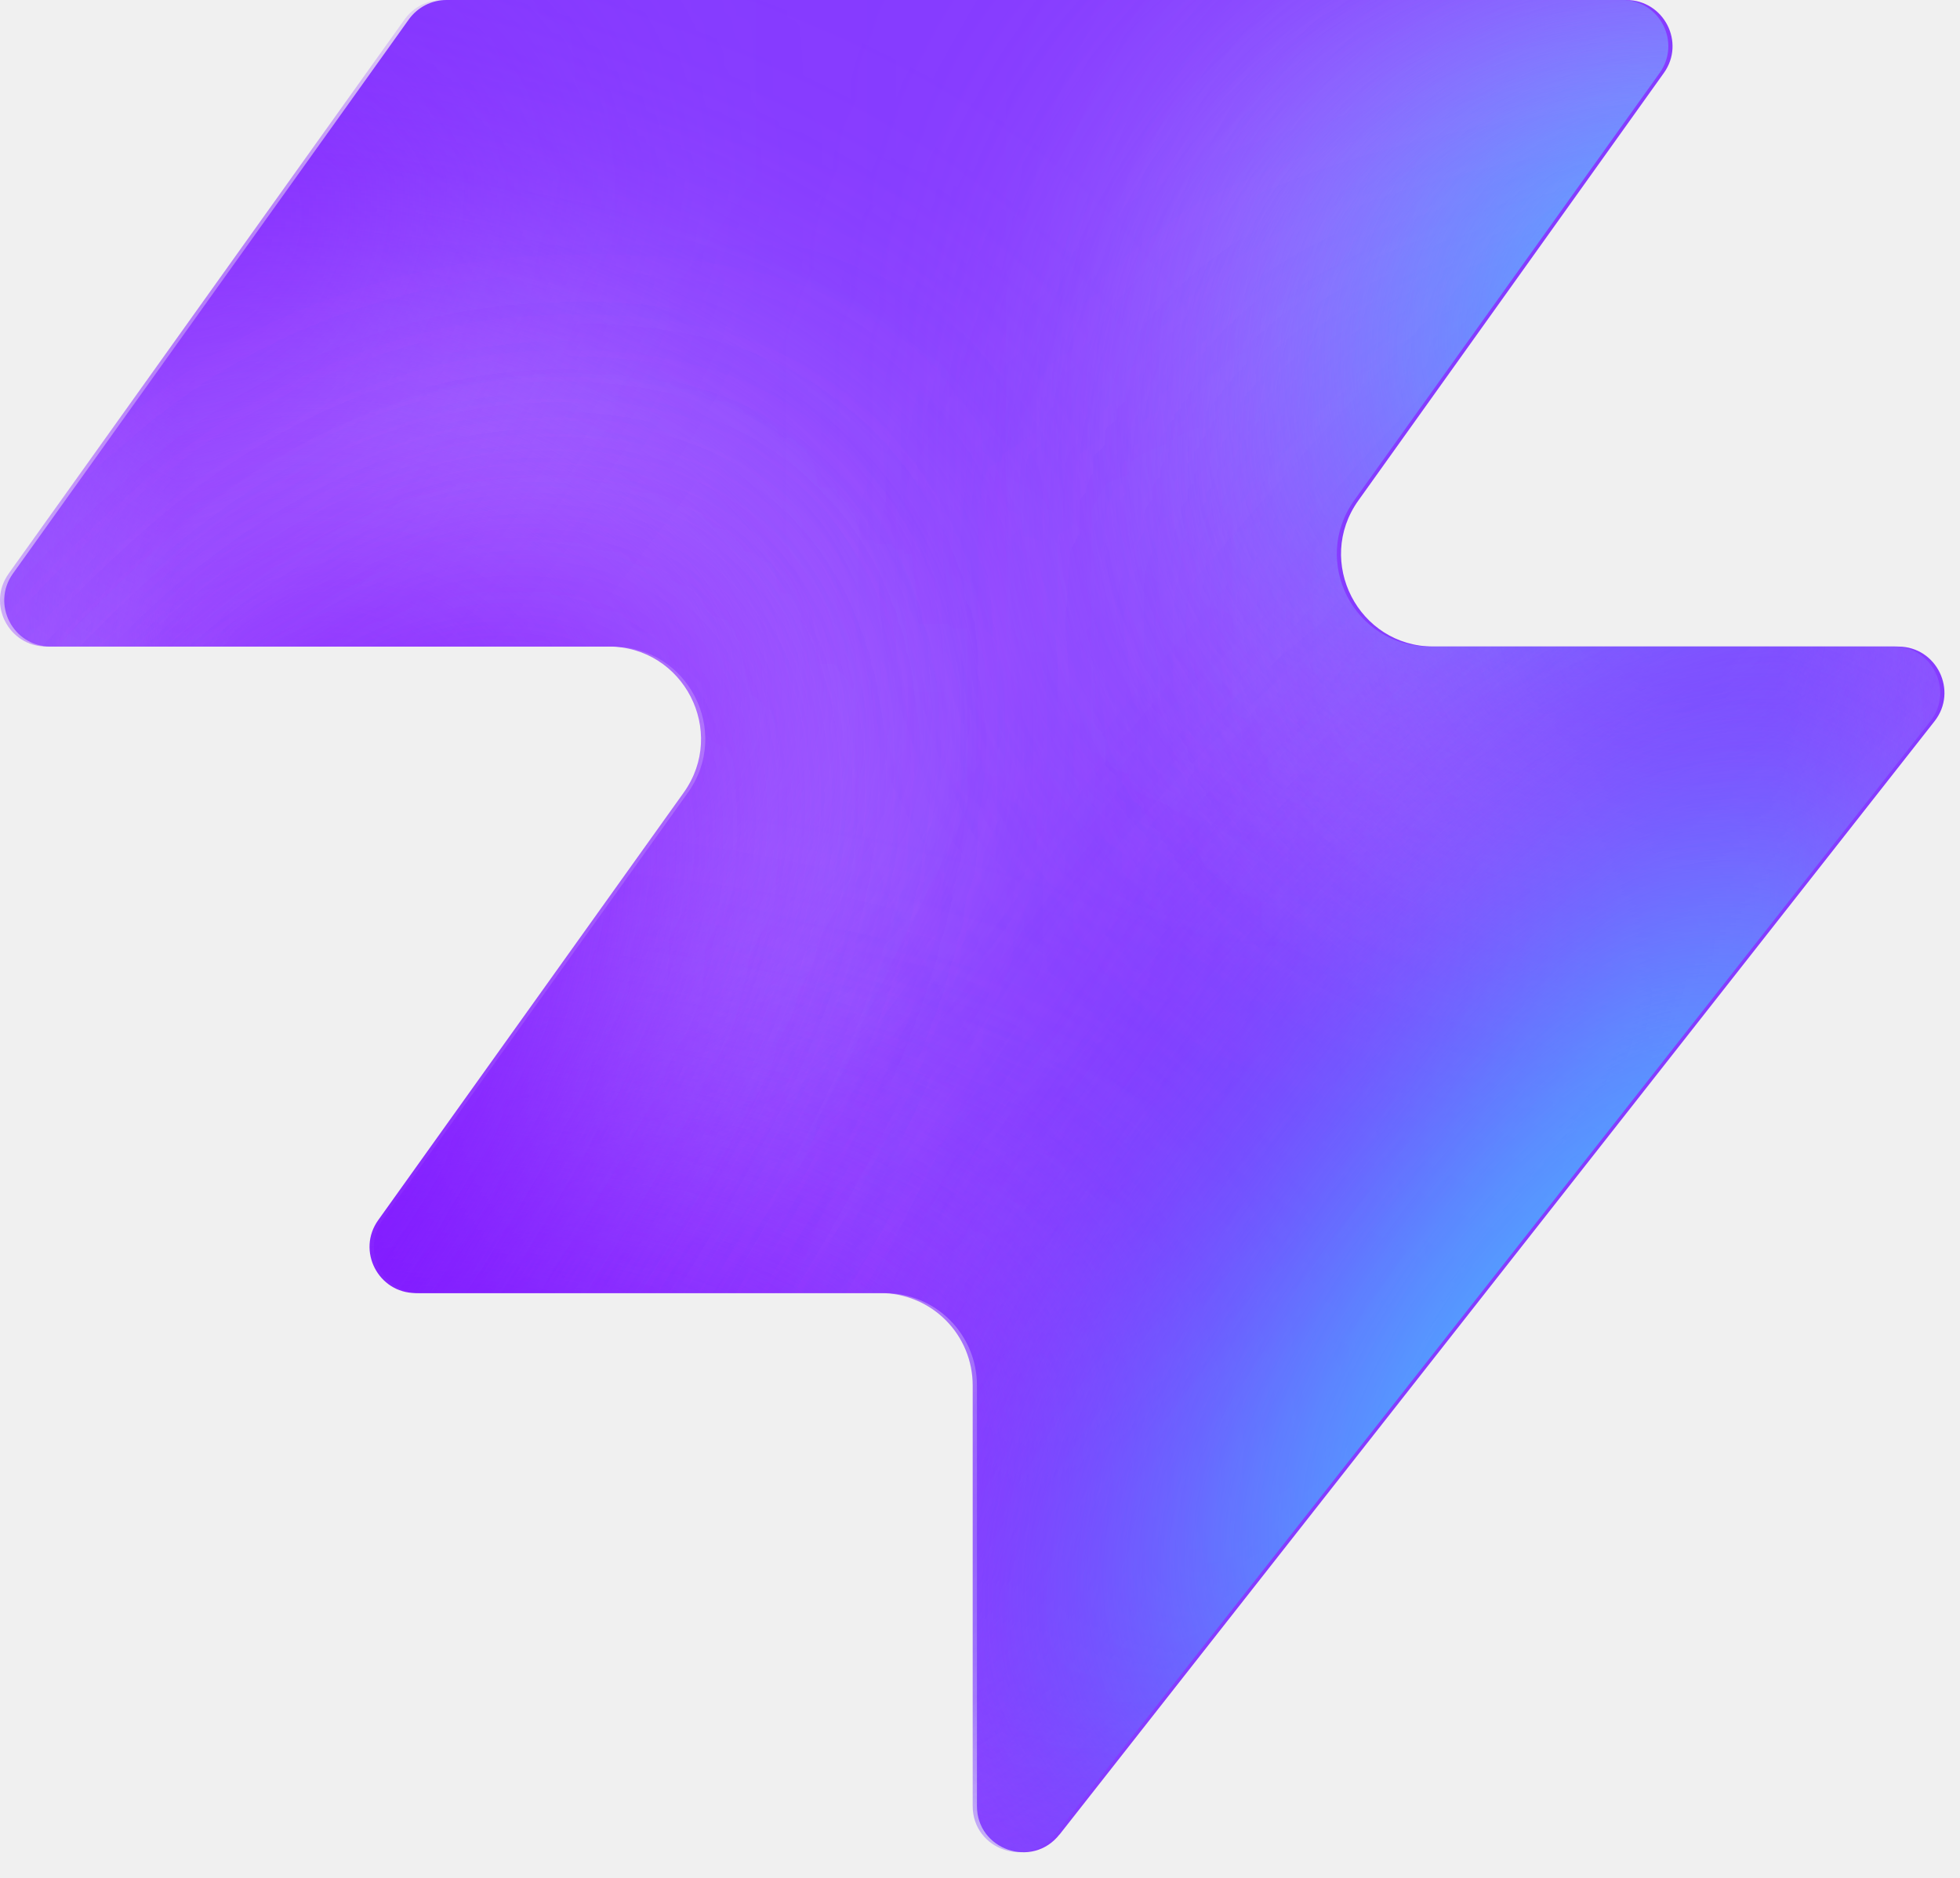
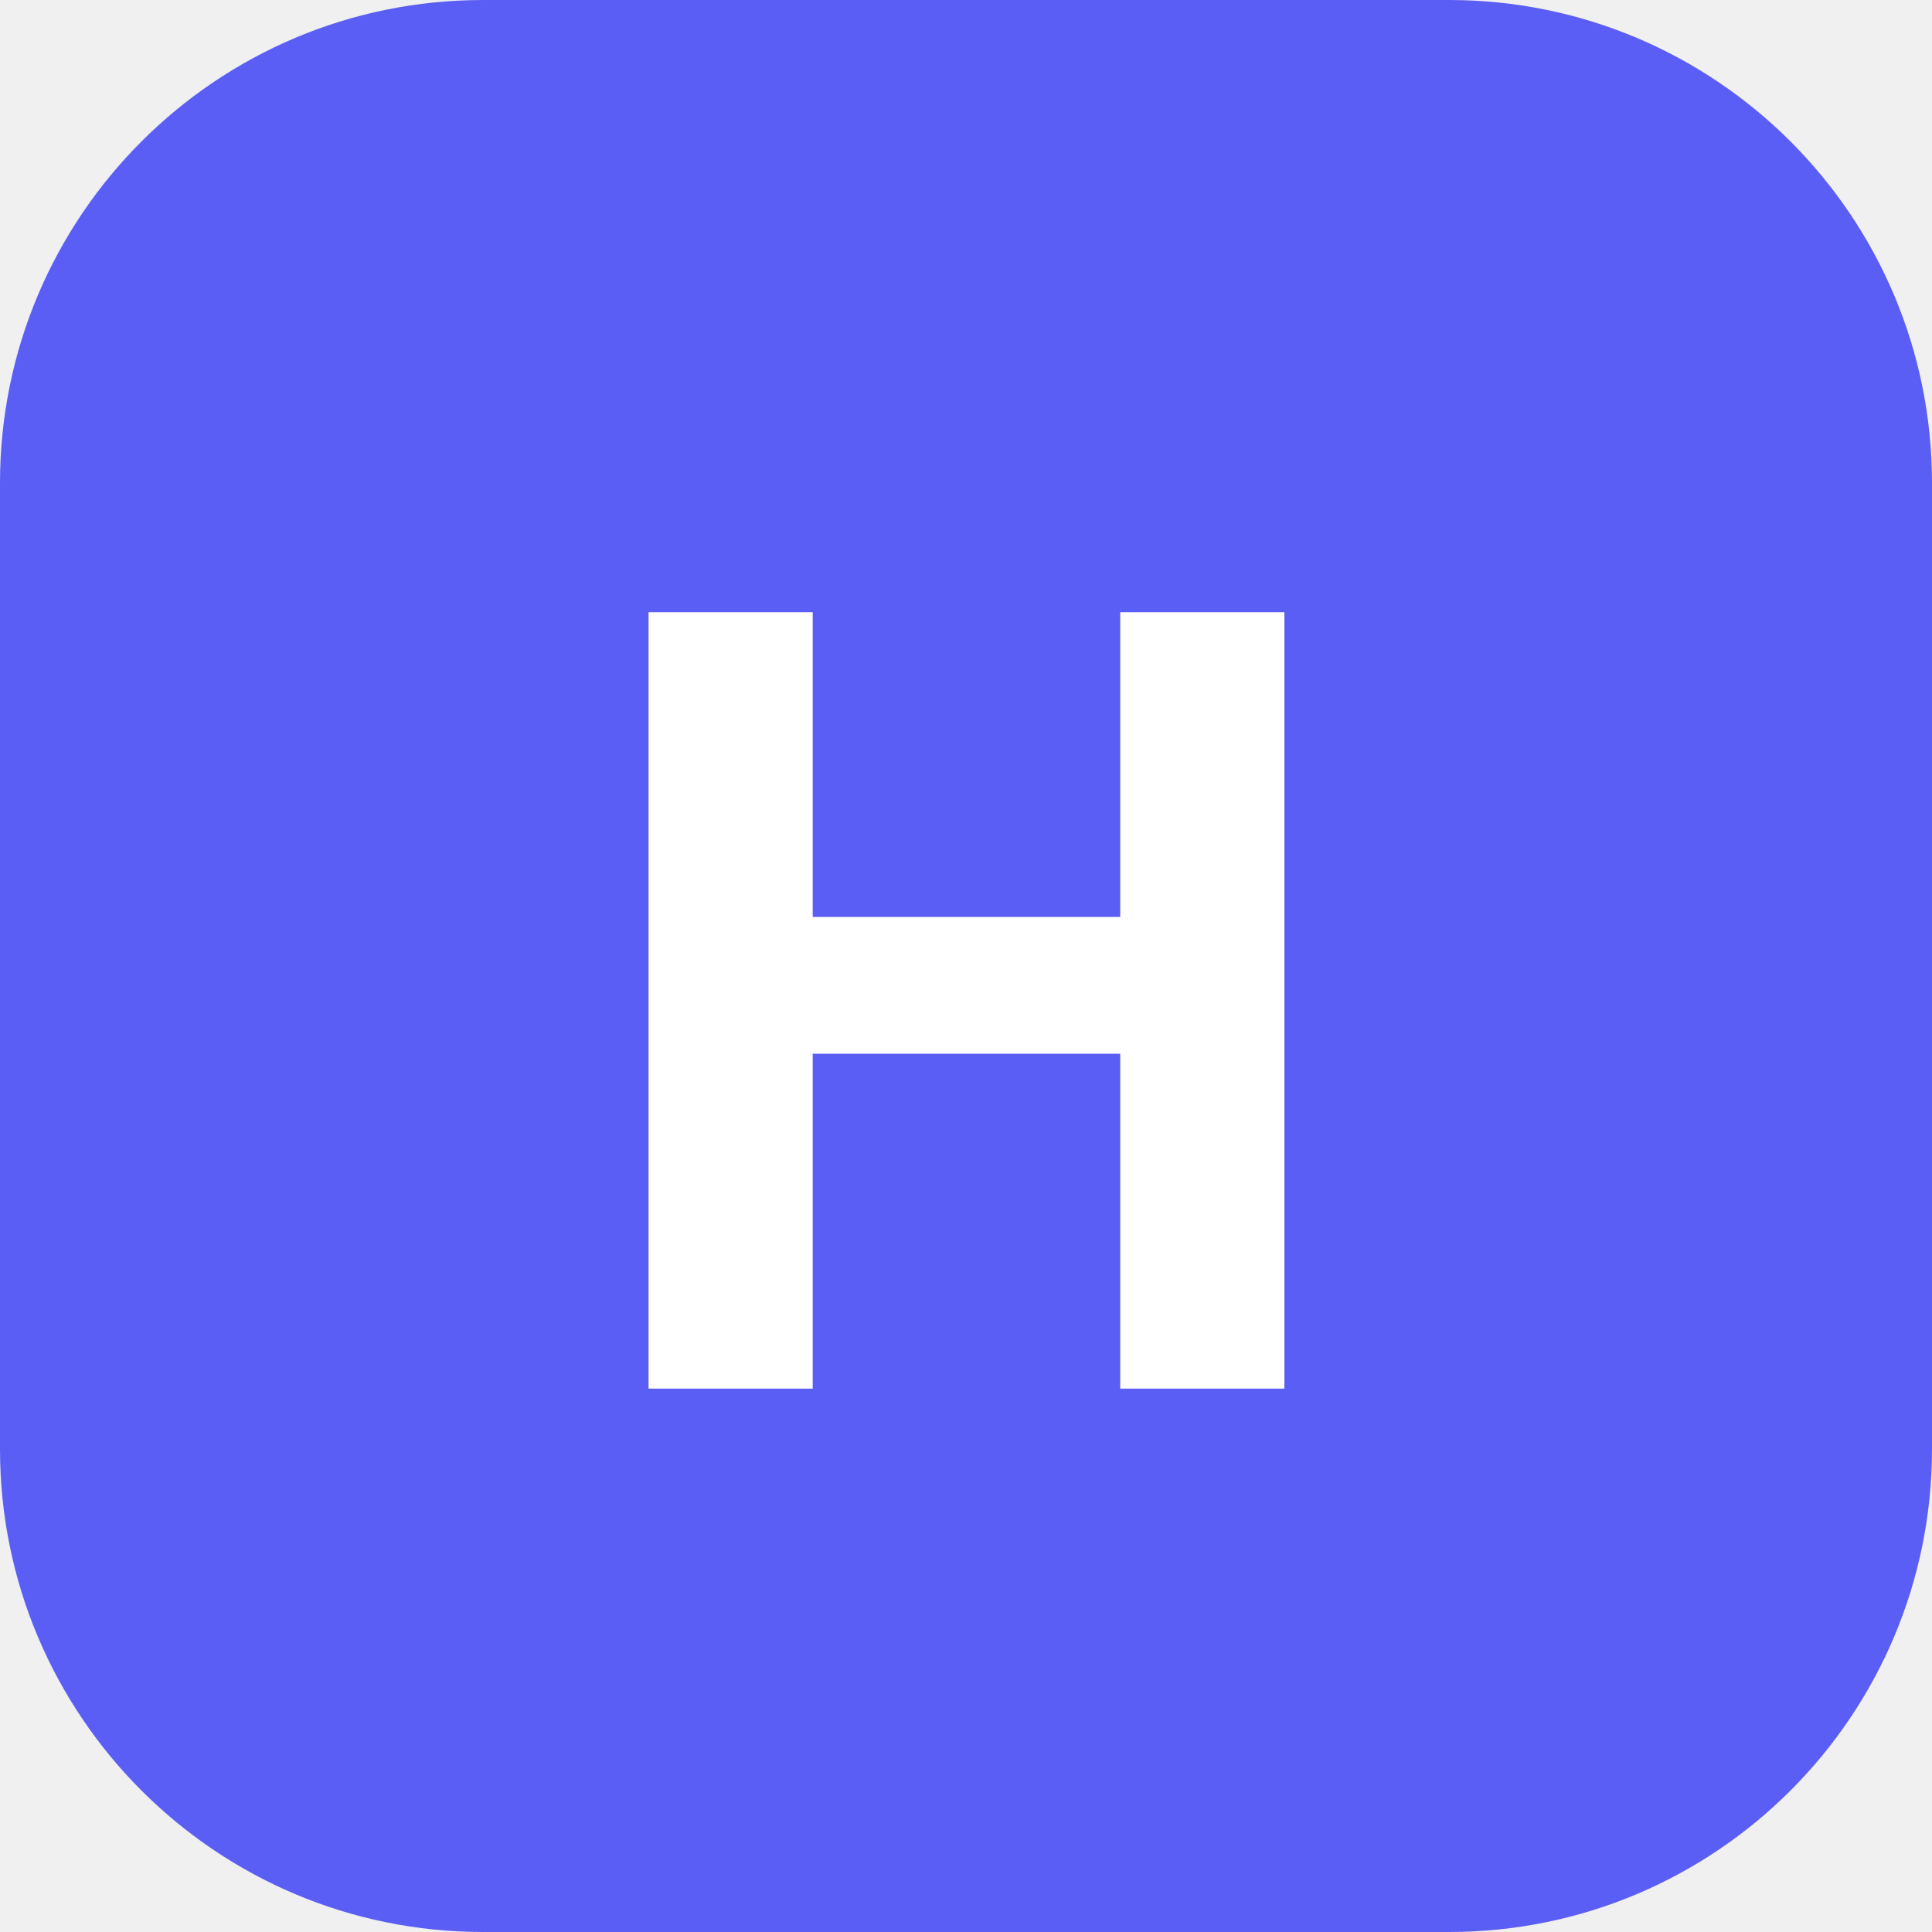
- <svg xmlns="http://www.w3.org/2000/svg" width="48" height="46" fill="none" viewBox="0 0 48 46">
-   <path fill="#863bff" d="M25.946 44.938c-.664.845-2.021.375-2.021-.698V33.937a2.26 2.26 0 0 0-2.262-2.262H10.287c-.92 0-1.456-1.04-.92-1.788l7.48-10.471c1.07-1.497 0-3.578-1.842-3.578H1.237c-.92 0-1.456-1.04-.92-1.788L10.013.474c.214-.297.556-.474.92-.474h28.894c.92 0 1.456 1.04.92 1.788l-7.48 10.471c-1.07 1.498 0 3.579 1.842 3.579h11.377c.943 0 1.473 1.088.89 1.83L25.947 44.94z" style="fill:#863bff;fill:color(display-p3 .525 .23 1);fill-opacity:1" />
-   <mask id="a" width="48" height="46" x="0" y="0" maskUnits="userSpaceOnUse" style="mask-type:alpha">
-     <path fill="#000" d="M25.842 44.938c-.664.844-2.021.375-2.021-.698V33.937a2.26 2.26 0 0 0-2.262-2.262H10.183c-.92 0-1.456-1.04-.92-1.788l7.48-10.471c1.07-1.498 0-3.579-1.842-3.579H1.133c-.92 0-1.456-1.04-.92-1.787L9.91.473c.214-.297.556-.474.92-.474h28.894c.92 0 1.456 1.04.92 1.788l-7.48 10.471c-1.07 1.498 0 3.578 1.842 3.578h11.377c.943 0 1.473 1.088.89 1.832L25.843 44.94z" style="fill:#000;fill-opacity:1" />
-   </mask>
-   <g mask="url(#a)">
-     <g filter="url(#b)">
-       <ellipse cx="5.508" cy="14.704" fill="#ede6ff" rx="5.508" ry="14.704" style="fill:#ede6ff;fill:color(display-p3 .927 .903 1);fill-opacity:1" transform="matrix(.00324 1 1 -.00324 -4.47 31.516)" />
-     </g>
-     <g filter="url(#c)">
-       <ellipse cx="10.399" cy="29.851" fill="#ede6ff" rx="10.399" ry="29.851" style="fill:#ede6ff;fill:color(display-p3 .927 .903 1);fill-opacity:1" transform="matrix(.00324 1 1 -.00324 -39.328 7.883)" />
-     </g>
-     <g filter="url(#d)">
-       <ellipse cx="5.508" cy="30.487" fill="#7e14ff" rx="5.508" ry="30.487" style="fill:#7e14ff;fill:color(display-p3 .492 .077 1);fill-opacity:1" transform="rotate(89.814 -25.913 -14.639)scale(1 -1)" />
-     </g>
-     <g filter="url(#e)">
-       <ellipse cx="5.508" cy="30.599" fill="#7e14ff" rx="5.508" ry="30.599" style="fill:#7e14ff;fill:color(display-p3 .492 .077 1);fill-opacity:1" transform="rotate(89.814 -32.644 -3.334)scale(1 -1)" />
-     </g>
-     <g filter="url(#f)">
-       <ellipse cx="5.508" cy="30.599" fill="#7e14ff" rx="5.508" ry="30.599" style="fill:#7e14ff;fill:color(display-p3 .492 .077 1);fill-opacity:1" transform="matrix(.00324 1 1 -.00324 -34.34 30.47)" />
-     </g>
-     <g filter="url(#g)">
-       <ellipse cx="14.072" cy="22.078" fill="#ede6ff" rx="14.072" ry="22.078" style="fill:#ede6ff;fill:color(display-p3 .927 .903 1);fill-opacity:1" transform="rotate(93.35 24.506 48.493)scale(-1 1)" />
-     </g>
-     <g filter="url(#h)">
-       <ellipse cx="3.47" cy="21.501" fill="#7e14ff" rx="3.47" ry="21.501" style="fill:#7e14ff;fill:color(display-p3 .492 .077 1);fill-opacity:1" transform="rotate(89.009 28.708 47.59)scale(-1 1)" />
-     </g>
-     <g filter="url(#i)">
-       <ellipse cx="3.47" cy="21.501" fill="#7e14ff" rx="3.47" ry="21.501" style="fill:#7e14ff;fill:color(display-p3 .492 .077 1);fill-opacity:1" transform="rotate(89.009 28.708 47.59)scale(-1 1)" />
-     </g>
-     <g filter="url(#j)">
-       <ellipse cx=".387" cy="8.972" fill="#7e14ff" rx="4.407" ry="29.108" style="fill:#7e14ff;fill:color(display-p3 .492 .077 1);fill-opacity:1" transform="rotate(39.51 .387 8.972)" />
-     </g>
-     <g filter="url(#k)">
-       <ellipse cx="47.523" cy="-6.092" fill="#7e14ff" rx="4.407" ry="29.108" style="fill:#7e14ff;fill:color(display-p3 .492 .077 1);fill-opacity:1" transform="rotate(37.892 47.523 -6.092)" />
-     </g>
-     <g filter="url(#l)">
-       <ellipse cx="41.412" cy="6.333" fill="#47bfff" rx="5.971" ry="9.665" style="fill:#47bfff;fill:color(display-p3 .28 .748 1);fill-opacity:1" transform="rotate(37.892 41.412 6.333)" />
-     </g>
-     <g filter="url(#m)">
-       <ellipse cx="-1.879" cy="38.332" fill="#7e14ff" rx="4.407" ry="29.108" style="fill:#7e14ff;fill:color(display-p3 .492 .077 1);fill-opacity:1" transform="rotate(37.892 -1.88 38.332)" />
-     </g>
-     <g filter="url(#n)">
-       <ellipse cx="-1.879" cy="38.332" fill="#7e14ff" rx="4.407" ry="29.108" style="fill:#7e14ff;fill:color(display-p3 .492 .077 1);fill-opacity:1" transform="rotate(37.892 -1.88 38.332)" />
-     </g>
-     <g filter="url(#o)">
-       <ellipse cx="35.651" cy="29.907" fill="#7e14ff" rx="4.407" ry="29.108" style="fill:#7e14ff;fill:color(display-p3 .492 .077 1);fill-opacity:1" transform="rotate(37.892 35.651 29.907)" />
-     </g>
-     <g filter="url(#p)">
-       <ellipse cx="38.418" cy="32.4" fill="#47bfff" rx="5.971" ry="15.297" style="fill:#47bfff;fill:color(display-p3 .28 .748 1);fill-opacity:1" transform="rotate(37.892 38.418 32.4)" />
-     </g>
-   </g>
-   <defs>
-     <filter id="b" width="60.045" height="41.654" x="-19.77" y="16.149" color-interpolation-filters="sRGB" filterUnits="userSpaceOnUse">
-       <feFlood flood-opacity="0" result="BackgroundImageFix" />
-       <feBlend in="SourceGraphic" in2="BackgroundImageFix" result="shape" />
-       <feGaussianBlur result="effect1_foregroundBlur_2002_17158" stdDeviation="7.659" />
-     </filter>
-     <filter id="c" width="90.34" height="51.437" x="-54.613" y="-7.533" color-interpolation-filters="sRGB" filterUnits="userSpaceOnUse">
-       <feFlood flood-opacity="0" result="BackgroundImageFix" />
-       <feBlend in="SourceGraphic" in2="BackgroundImageFix" result="shape" />
-       <feGaussianBlur result="effect1_foregroundBlur_2002_17158" stdDeviation="7.659" />
-     </filter>
-     <filter id="d" width="79.355" height="29.4" x="-49.64" y="2.03" color-interpolation-filters="sRGB" filterUnits="userSpaceOnUse">
-       <feFlood flood-opacity="0" result="BackgroundImageFix" />
-       <feBlend in="SourceGraphic" in2="BackgroundImageFix" result="shape" />
-       <feGaussianBlur result="effect1_foregroundBlur_2002_17158" stdDeviation="4.596" />
-     </filter>
-     <filter id="e" width="79.579" height="29.4" x="-45.045" y="20.029" color-interpolation-filters="sRGB" filterUnits="userSpaceOnUse">
-       <feFlood flood-opacity="0" result="BackgroundImageFix" />
-       <feBlend in="SourceGraphic" in2="BackgroundImageFix" result="shape" />
-       <feGaussianBlur result="effect1_foregroundBlur_2002_17158" stdDeviation="4.596" />
-     </filter>
-     <filter id="f" width="79.579" height="29.4" x="-43.513" y="21.178" color-interpolation-filters="sRGB" filterUnits="userSpaceOnUse">
-       <feFlood flood-opacity="0" result="BackgroundImageFix" />
-       <feBlend in="SourceGraphic" in2="BackgroundImageFix" result="shape" />
-       <feGaussianBlur result="effect1_foregroundBlur_2002_17158" stdDeviation="4.596" />
-     </filter>
-     <filter id="g" width="74.749" height="58.852" x="15.756" y="-17.901" color-interpolation-filters="sRGB" filterUnits="userSpaceOnUse">
-       <feFlood flood-opacity="0" result="BackgroundImageFix" />
-       <feBlend in="SourceGraphic" in2="BackgroundImageFix" result="shape" />
-       <feGaussianBlur result="effect1_foregroundBlur_2002_17158" stdDeviation="7.659" />
-     </filter>
-     <filter id="h" width="61.377" height="25.362" x="23.548" y="2.284" color-interpolation-filters="sRGB" filterUnits="userSpaceOnUse">
-       <feFlood flood-opacity="0" result="BackgroundImageFix" />
-       <feBlend in="SourceGraphic" in2="BackgroundImageFix" result="shape" />
-       <feGaussianBlur result="effect1_foregroundBlur_2002_17158" stdDeviation="4.596" />
-     </filter>
-     <filter id="i" width="61.377" height="25.362" x="23.548" y="2.284" color-interpolation-filters="sRGB" filterUnits="userSpaceOnUse">
-       <feFlood flood-opacity="0" result="BackgroundImageFix" />
-       <feBlend in="SourceGraphic" in2="BackgroundImageFix" result="shape" />
-       <feGaussianBlur result="effect1_foregroundBlur_2002_17158" stdDeviation="4.596" />
-     </filter>
-     <filter id="j" width="56.045" height="63.649" x="-27.636" y="-22.853" color-interpolation-filters="sRGB" filterUnits="userSpaceOnUse">
-       <feFlood flood-opacity="0" result="BackgroundImageFix" />
-       <feBlend in="SourceGraphic" in2="BackgroundImageFix" result="shape" />
-       <feGaussianBlur result="effect1_foregroundBlur_2002_17158" stdDeviation="4.596" />
-     </filter>
-     <filter id="k" width="54.814" height="64.646" x="20.116" y="-38.415" color-interpolation-filters="sRGB" filterUnits="userSpaceOnUse">
-       <feFlood flood-opacity="0" result="BackgroundImageFix" />
-       <feBlend in="SourceGraphic" in2="BackgroundImageFix" result="shape" />
-       <feGaussianBlur result="effect1_foregroundBlur_2002_17158" stdDeviation="4.596" />
-     </filter>
-     <filter id="l" width="33.541" height="35.313" x="24.641" y="-11.323" color-interpolation-filters="sRGB" filterUnits="userSpaceOnUse">
-       <feFlood flood-opacity="0" result="BackgroundImageFix" />
-       <feBlend in="SourceGraphic" in2="BackgroundImageFix" result="shape" />
-       <feGaussianBlur result="effect1_foregroundBlur_2002_17158" stdDeviation="4.596" />
-     </filter>
-     <filter id="m" width="54.814" height="64.646" x="-29.286" y="6.009" color-interpolation-filters="sRGB" filterUnits="userSpaceOnUse">
-       <feFlood flood-opacity="0" result="BackgroundImageFix" />
-       <feBlend in="SourceGraphic" in2="BackgroundImageFix" result="shape" />
-       <feGaussianBlur result="effect1_foregroundBlur_2002_17158" stdDeviation="4.596" />
-     </filter>
-     <filter id="n" width="54.814" height="64.646" x="-29.286" y="6.009" color-interpolation-filters="sRGB" filterUnits="userSpaceOnUse">
-       <feFlood flood-opacity="0" result="BackgroundImageFix" />
-       <feBlend in="SourceGraphic" in2="BackgroundImageFix" result="shape" />
-       <feGaussianBlur result="effect1_foregroundBlur_2002_17158" stdDeviation="4.596" />
-     </filter>
-     <filter id="o" width="54.814" height="64.646" x="8.244" y="-2.416" color-interpolation-filters="sRGB" filterUnits="userSpaceOnUse">
-       <feFlood flood-opacity="0" result="BackgroundImageFix" />
-       <feBlend in="SourceGraphic" in2="BackgroundImageFix" result="shape" />
-       <feGaussianBlur result="effect1_foregroundBlur_2002_17158" stdDeviation="4.596" />
-     </filter>
-     <filter id="p" width="39.409" height="43.623" x="18.713" y="10.588" color-interpolation-filters="sRGB" filterUnits="userSpaceOnUse">
-       <feFlood flood-opacity="0" result="BackgroundImageFix" />
-       <feBlend in="SourceGraphic" in2="BackgroundImageFix" result="shape" />
-       <feGaussianBlur result="effect1_foregroundBlur_2002_17158" stdDeviation="4.596" />
-     </filter>
-   </defs>
+ <svg xmlns="http://www.w3.org/2000/svg" viewBox="0 0 32 32" fill="none">
+   <rect width="32" height="32" rx="8" fill="#5B5EF4" />
+   <text x="16" y="23" font-family="sans-serif" font-size="18" font-weight="700" fill="white" text-anchor="middle">H</text>
</svg>
